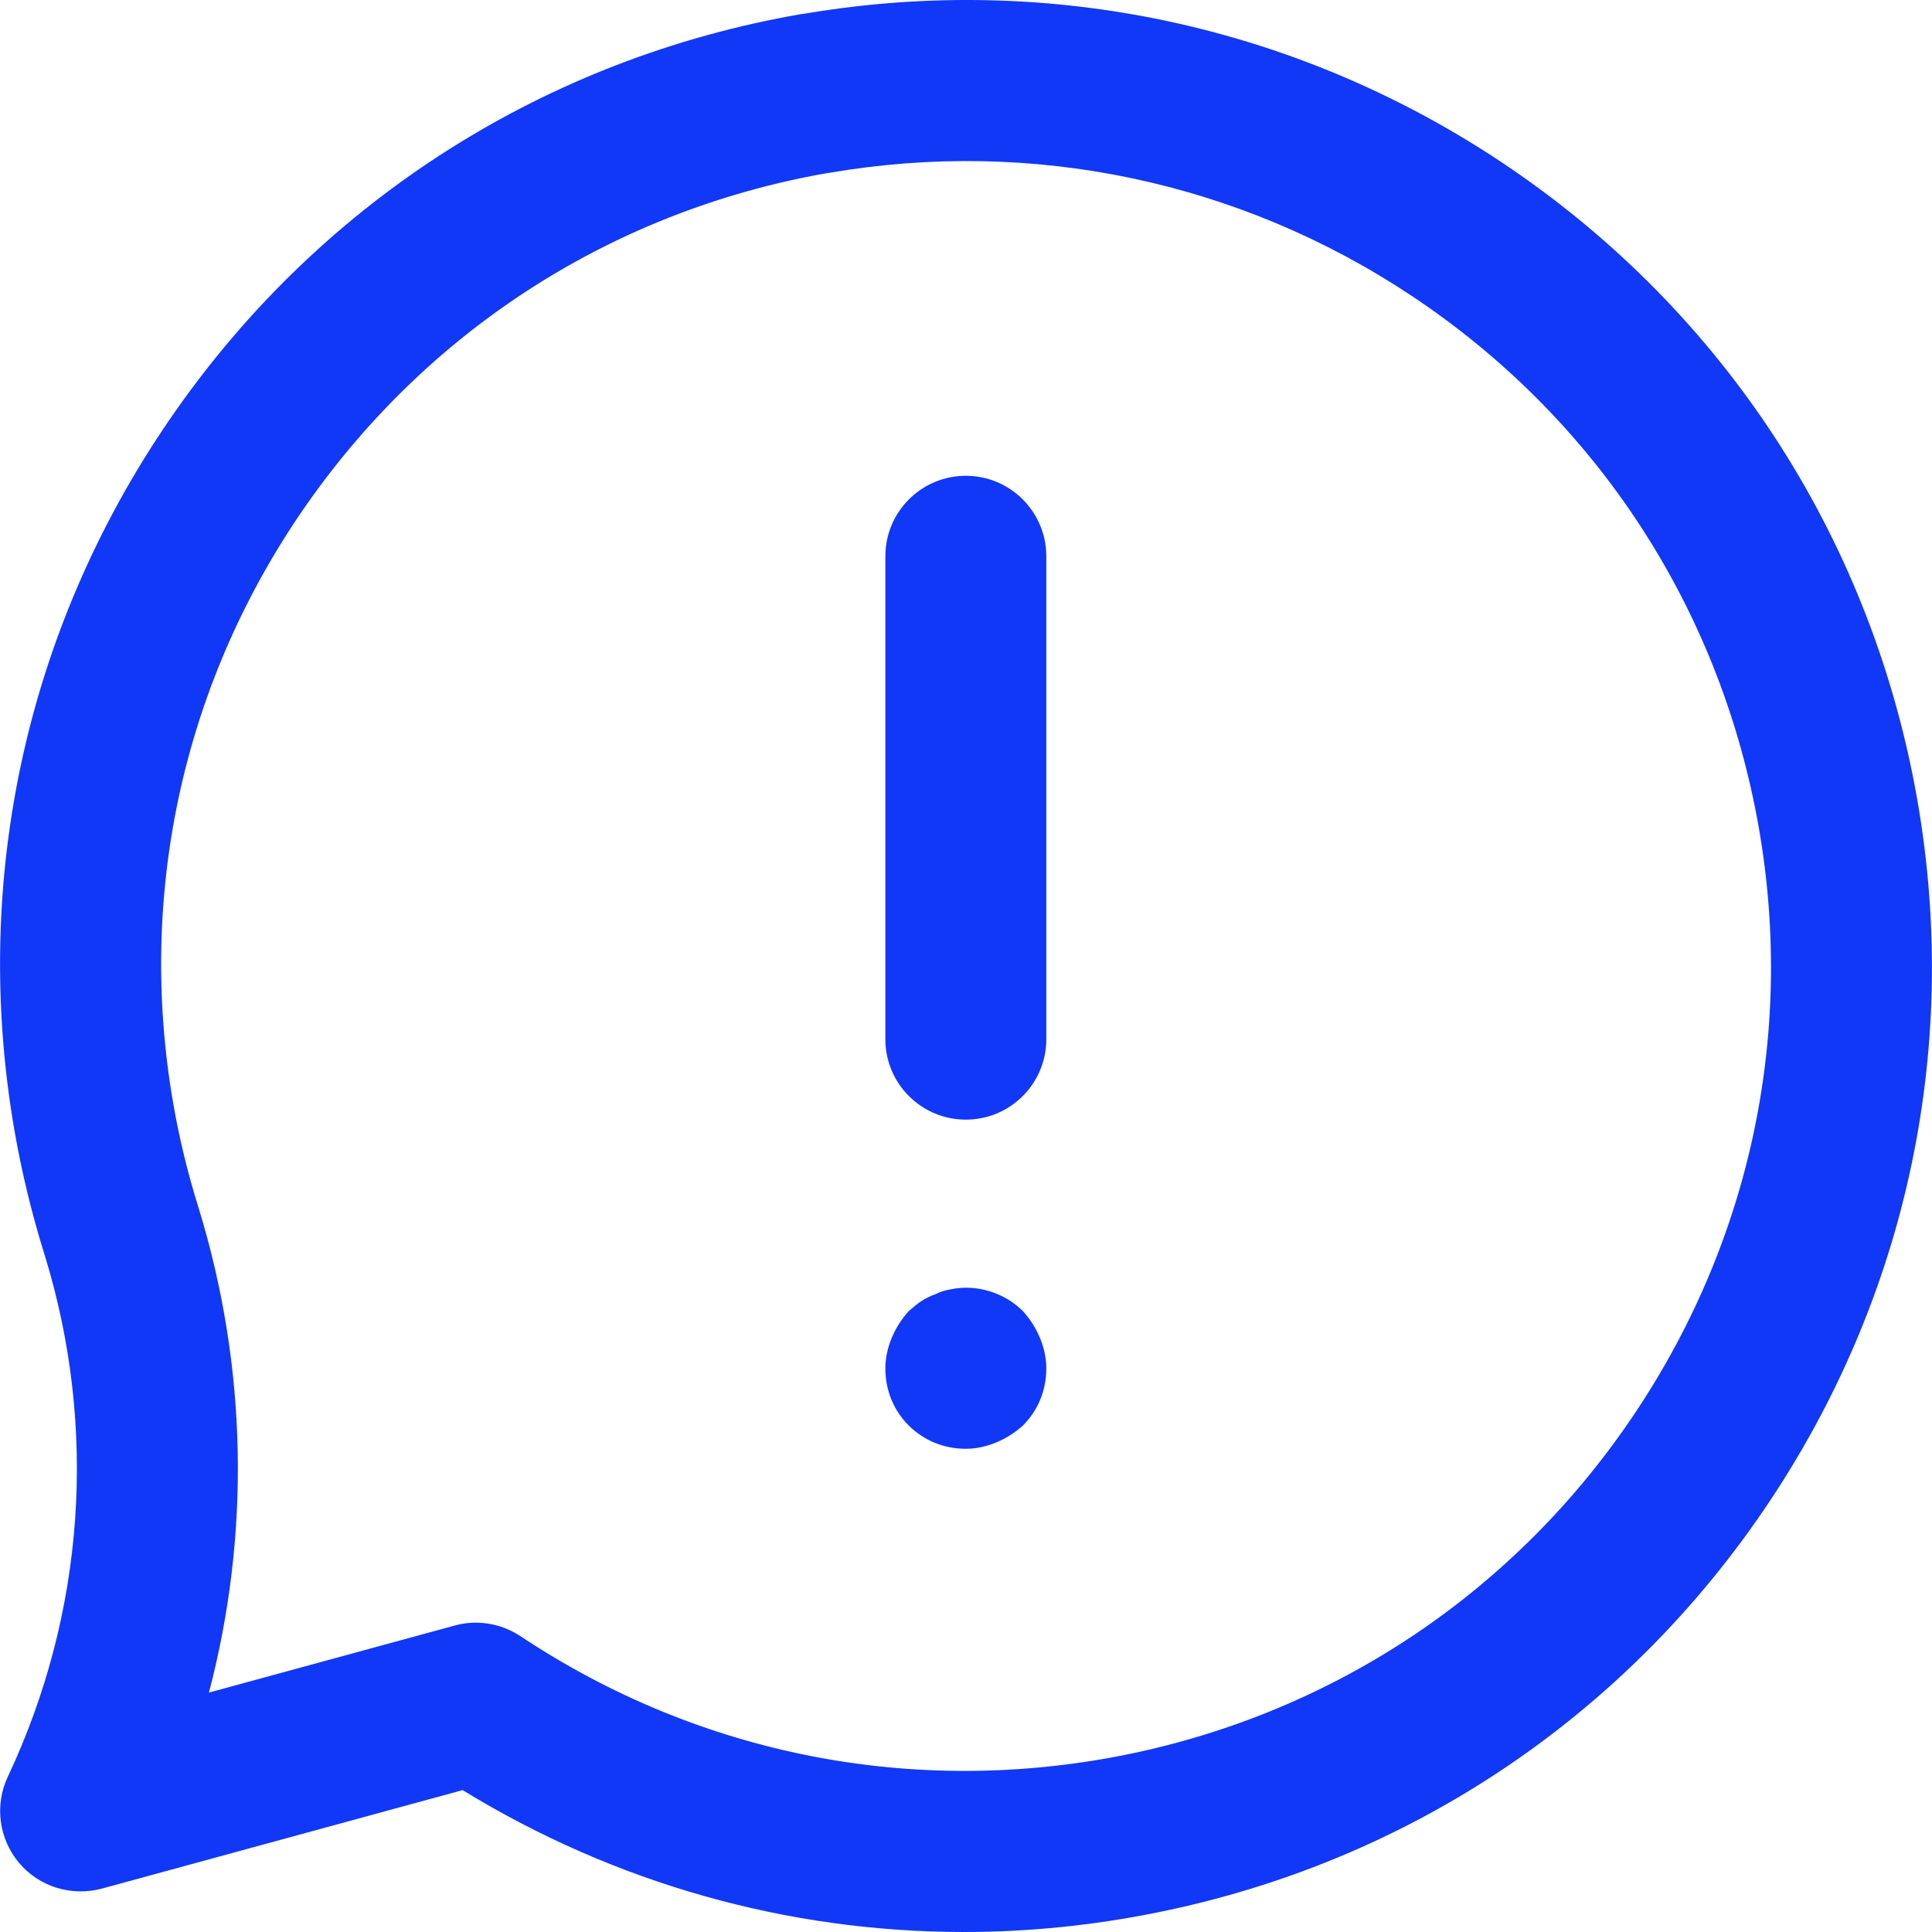
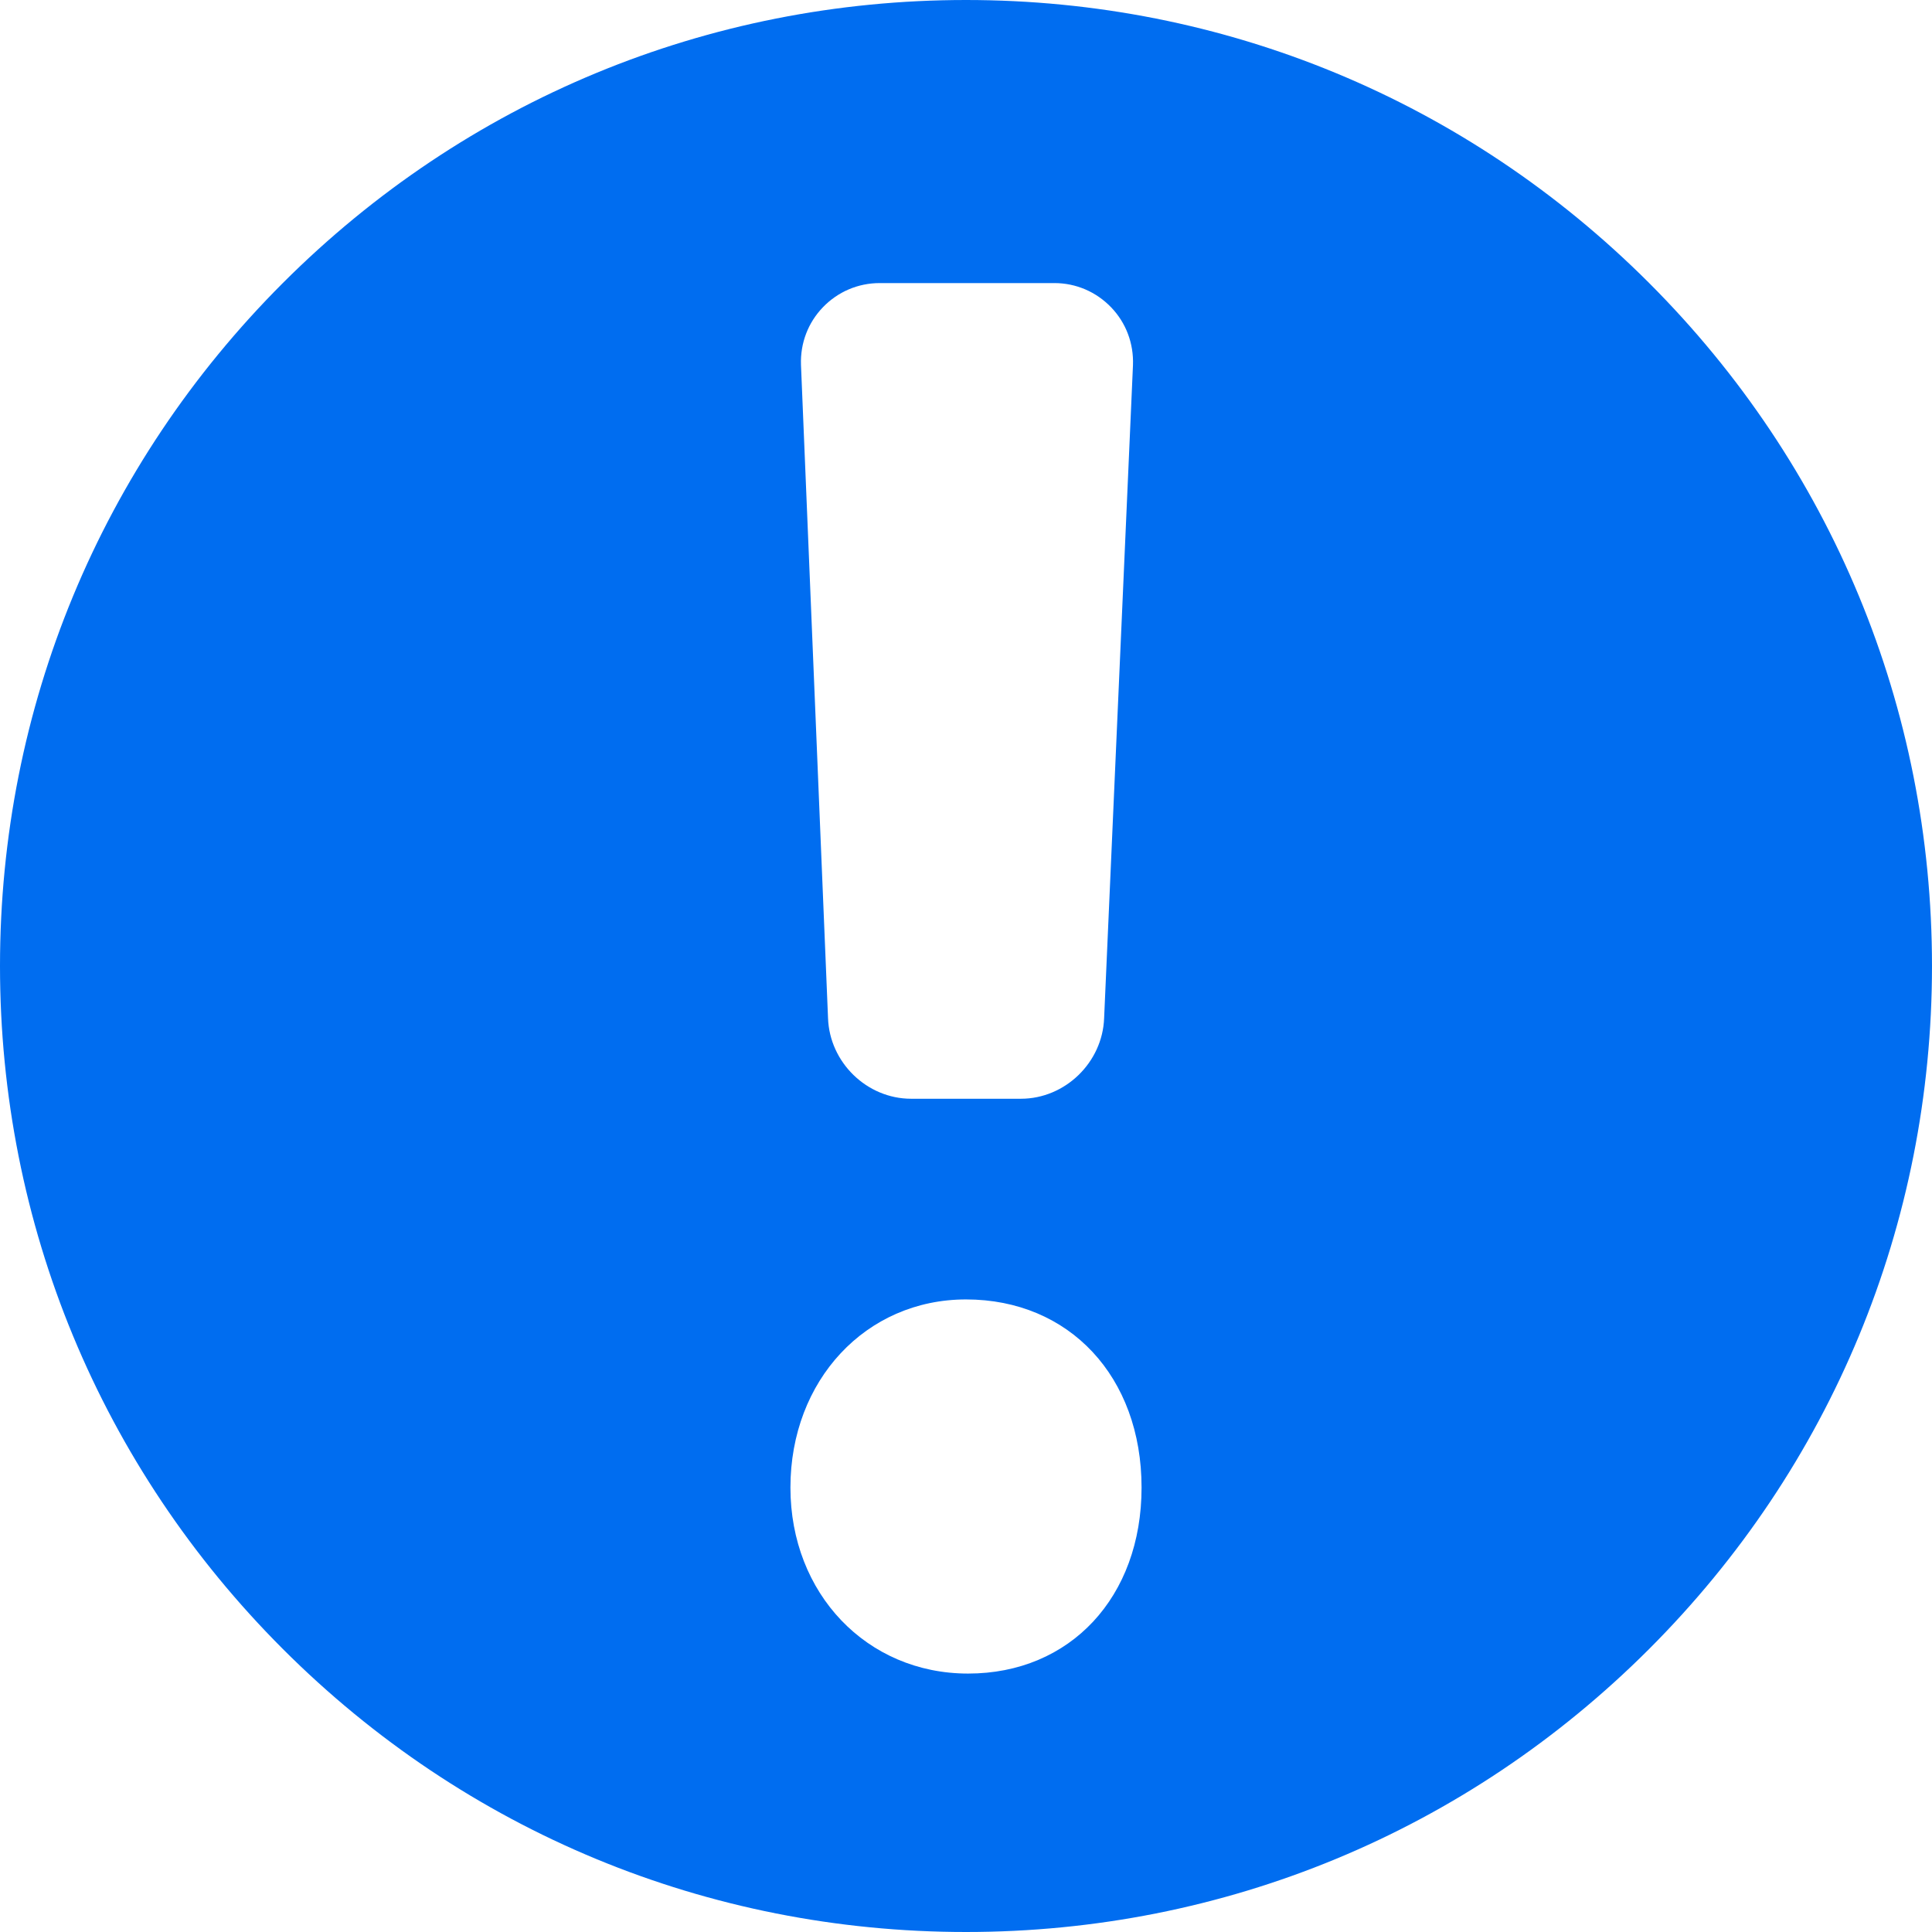
- <svg xmlns="http://www.w3.org/2000/svg" version="1.1" id="Capa_1" x="0px" y="0px" viewBox="0 0 511.999 511.999" style="enable-background:new 0 0 511.999 511.999;" xml:space="preserve">
-   <g>
-     <path style="fill:#1138F7;" d="M255.443,511.999c-46.666,0-92.372-12.818-132.852-37.601l-95.613,26.105   c-8.019,2.133-16.593-0.469-21.947-6.846c-5.353-6.377-6.505-15.292-2.965-22.8c20.411-43.339,23.887-92.414,9.79-138.205   c-3.348-10.664-6.057-21.776-7.998-32.888c-11.709-67.354,3.54-135.241,42.869-191.142c39.35-55.943,98.13-93.161,165.484-104.87   c0.427-0.064,0.853-0.128,1.28-0.171C277.88-7.252,343.251,6.675,397.68,42.826c56.924,37.857,95.699,95.613,109.199,162.626   c13.479,67.034,0.064,135.284-37.772,192.208s-95.592,95.72-162.626,109.199C289.461,510.293,272.399,511.999,255.443,511.999z    M126.068,430.015c4.159,0,8.275,1.216,11.816,3.562c47.433,31.544,104.294,42.677,160.173,31.501   c55.837-11.24,103.974-43.573,135.518-91.028c31.544-47.433,42.741-104.315,31.501-160.152S421.524,109.924,374.07,78.38   C328.492,48.094,273.7,36.513,219.719,45.812c-0.384,0.064-0.768,0.128-1.152,0.171c-55.73,9.939-104.315,40.886-136.926,87.189   c-32.802,46.58-45.493,103.142-35.724,159.299c1.6,9.256,3.86,18.513,6.676,27.513c12.989,42.208,13.799,86.613,2.773,128.565   l65.114-17.766C122.293,430.271,124.191,430.015,126.068,430.015z" />
-     <path style="fill:#1138F7;" d="M255.955,296.715c-11.773,0-21.328-9.534-21.328-21.328V147.419   c0-11.773,9.555-21.328,21.328-21.328s21.328,9.555,21.328,21.328v127.968C277.283,287.181,267.728,296.715,255.955,296.715z" />
-     <path style="fill:#1138F7;" d="M255.955,383.946c-5.759,0-11.091-2.154-15.143-6.185c-4.052-4.052-6.185-9.384-6.185-15.143   c0-2.773,0.64-5.545,1.706-8.105c1.066-2.559,2.559-4.905,4.479-7.038c1.066-0.853,2.133-1.92,3.199-2.559   c1.28-0.853,2.559-1.493,3.839-1.92c1.28-0.64,2.559-1.066,4.052-1.301c6.825-1.472,14.29,0.853,19.195,5.78   c1.92,2.133,3.412,4.479,4.479,7.038c1.066,2.559,1.706,5.332,1.706,8.105c0,5.759-2.133,11.091-6.185,15.143   c-2.133,1.92-4.479,3.412-7.038,4.479C261.5,383.306,258.728,383.946,255.955,383.946z" />
-   </g>
+ <svg xmlns="http://www.w3.org/2000/svg" version="1.1" id="Capa_1" x="0px" y="0px" viewBox="0 0 310.285 310.285" style="enable-background:new 0 0 310.285 310.285;" xml:space="preserve" width="512px" height="512px">
+   <path d="M264.845,45.441C235.542,16.139,196.583,0,155.142,0C113.702,0,74.743,16.139,45.44,45.441  C16.138,74.743,0,113.703,0,155.144c0,41.439,16.138,80.399,45.44,109.701c29.303,29.303,68.262,45.44,109.702,45.44  c41.44,0,80.399-16.138,109.702-45.44c29.303-29.302,45.44-68.262,45.44-109.701C310.285,113.703,294.147,74.743,264.845,45.441z   M132.172,49.336c2.399-2.483,5.637-3.873,9.119-3.873h28.04c3.482,0,6.72,1.403,9.114,3.888c2.395,2.485,3.643,5.804,3.514,9.284  l-4.634,104.895c-0.263,7.102-6.26,12.933-13.368,12.933h-17.627c-7.112,0-13.099-5.839-13.345-12.945L128.64,58.594  C128.519,55.114,129.773,51.821,132.172,49.336z M155.478,268.78c-16.266,0-28.532-12.844-28.532-29.876  c0-17.223,12.122-30.211,28.196-30.211c16.602,0,28.196,12.423,28.196,30.211C183.339,256.495,171.882,268.78,155.478,268.78z" fill="#006DF0" />
  <g>
</g>
  <g>
</g>
  <g>
</g>
  <g>
</g>
  <g>
</g>
  <g>
</g>
  <g>
</g>
  <g>
</g>
  <g>
</g>
  <g>
</g>
  <g>
</g>
  <g>
</g>
  <g>
</g>
  <g>
</g>
  <g>
</g>
</svg>
